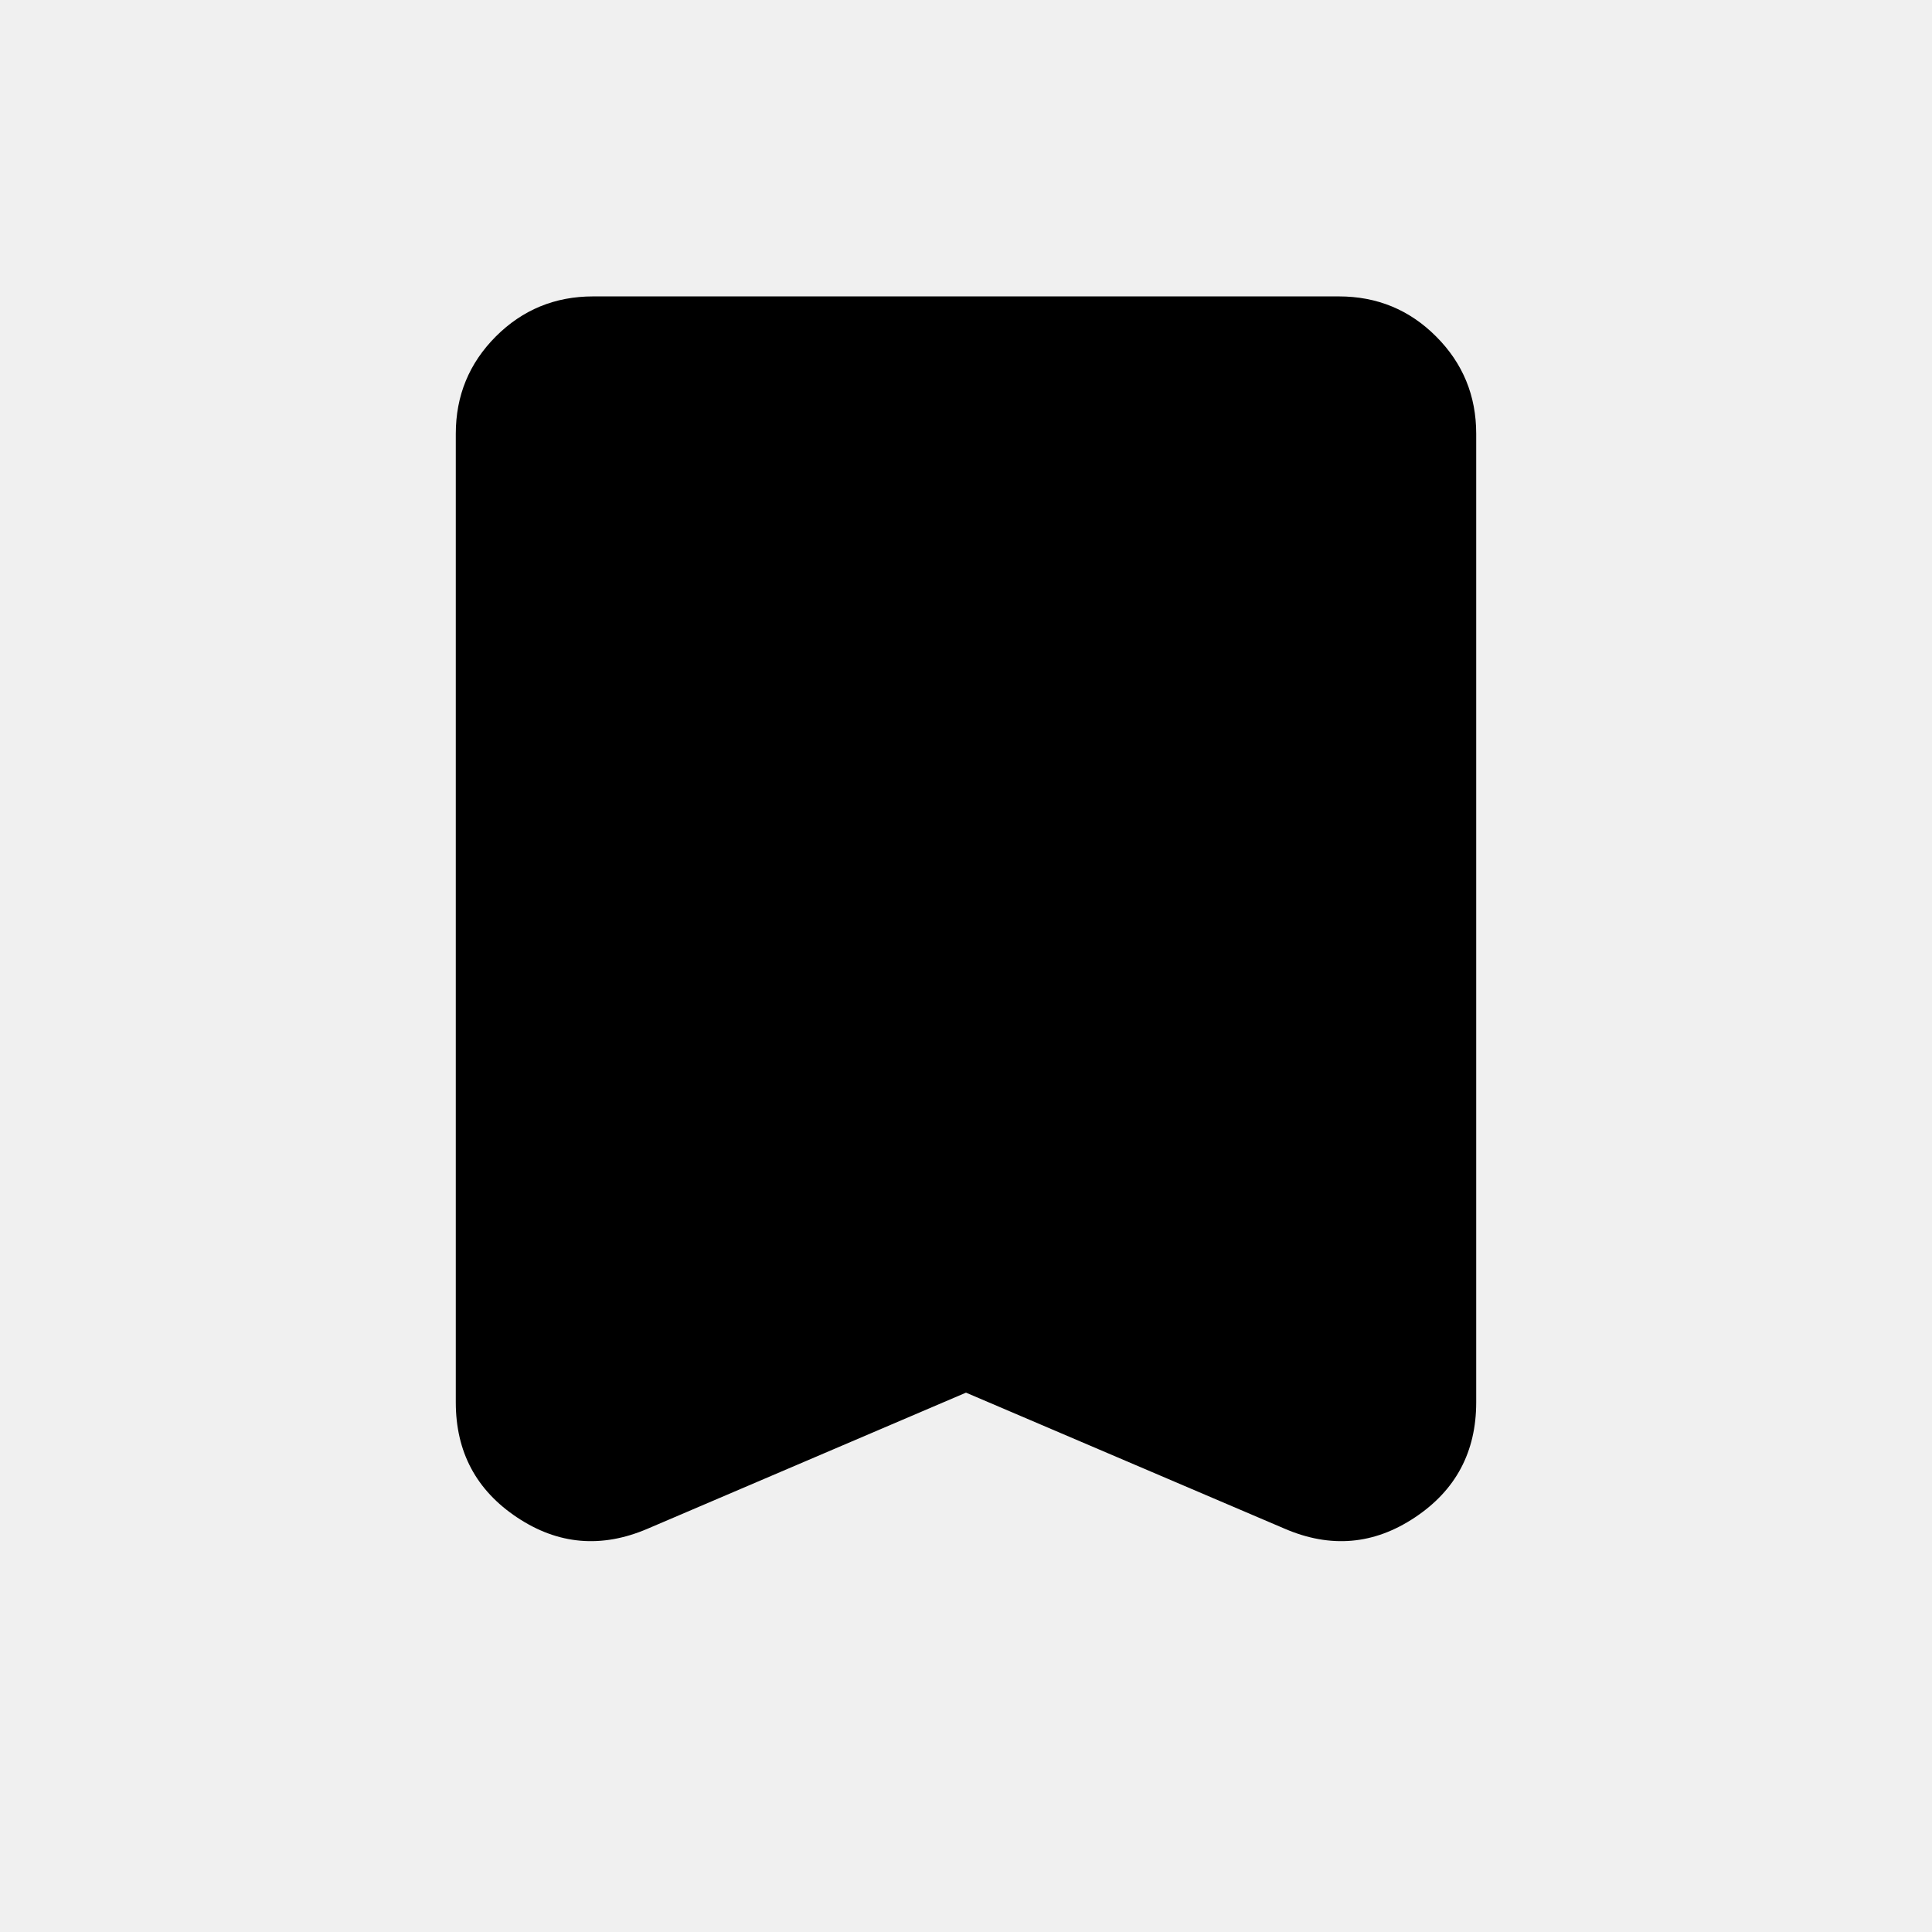
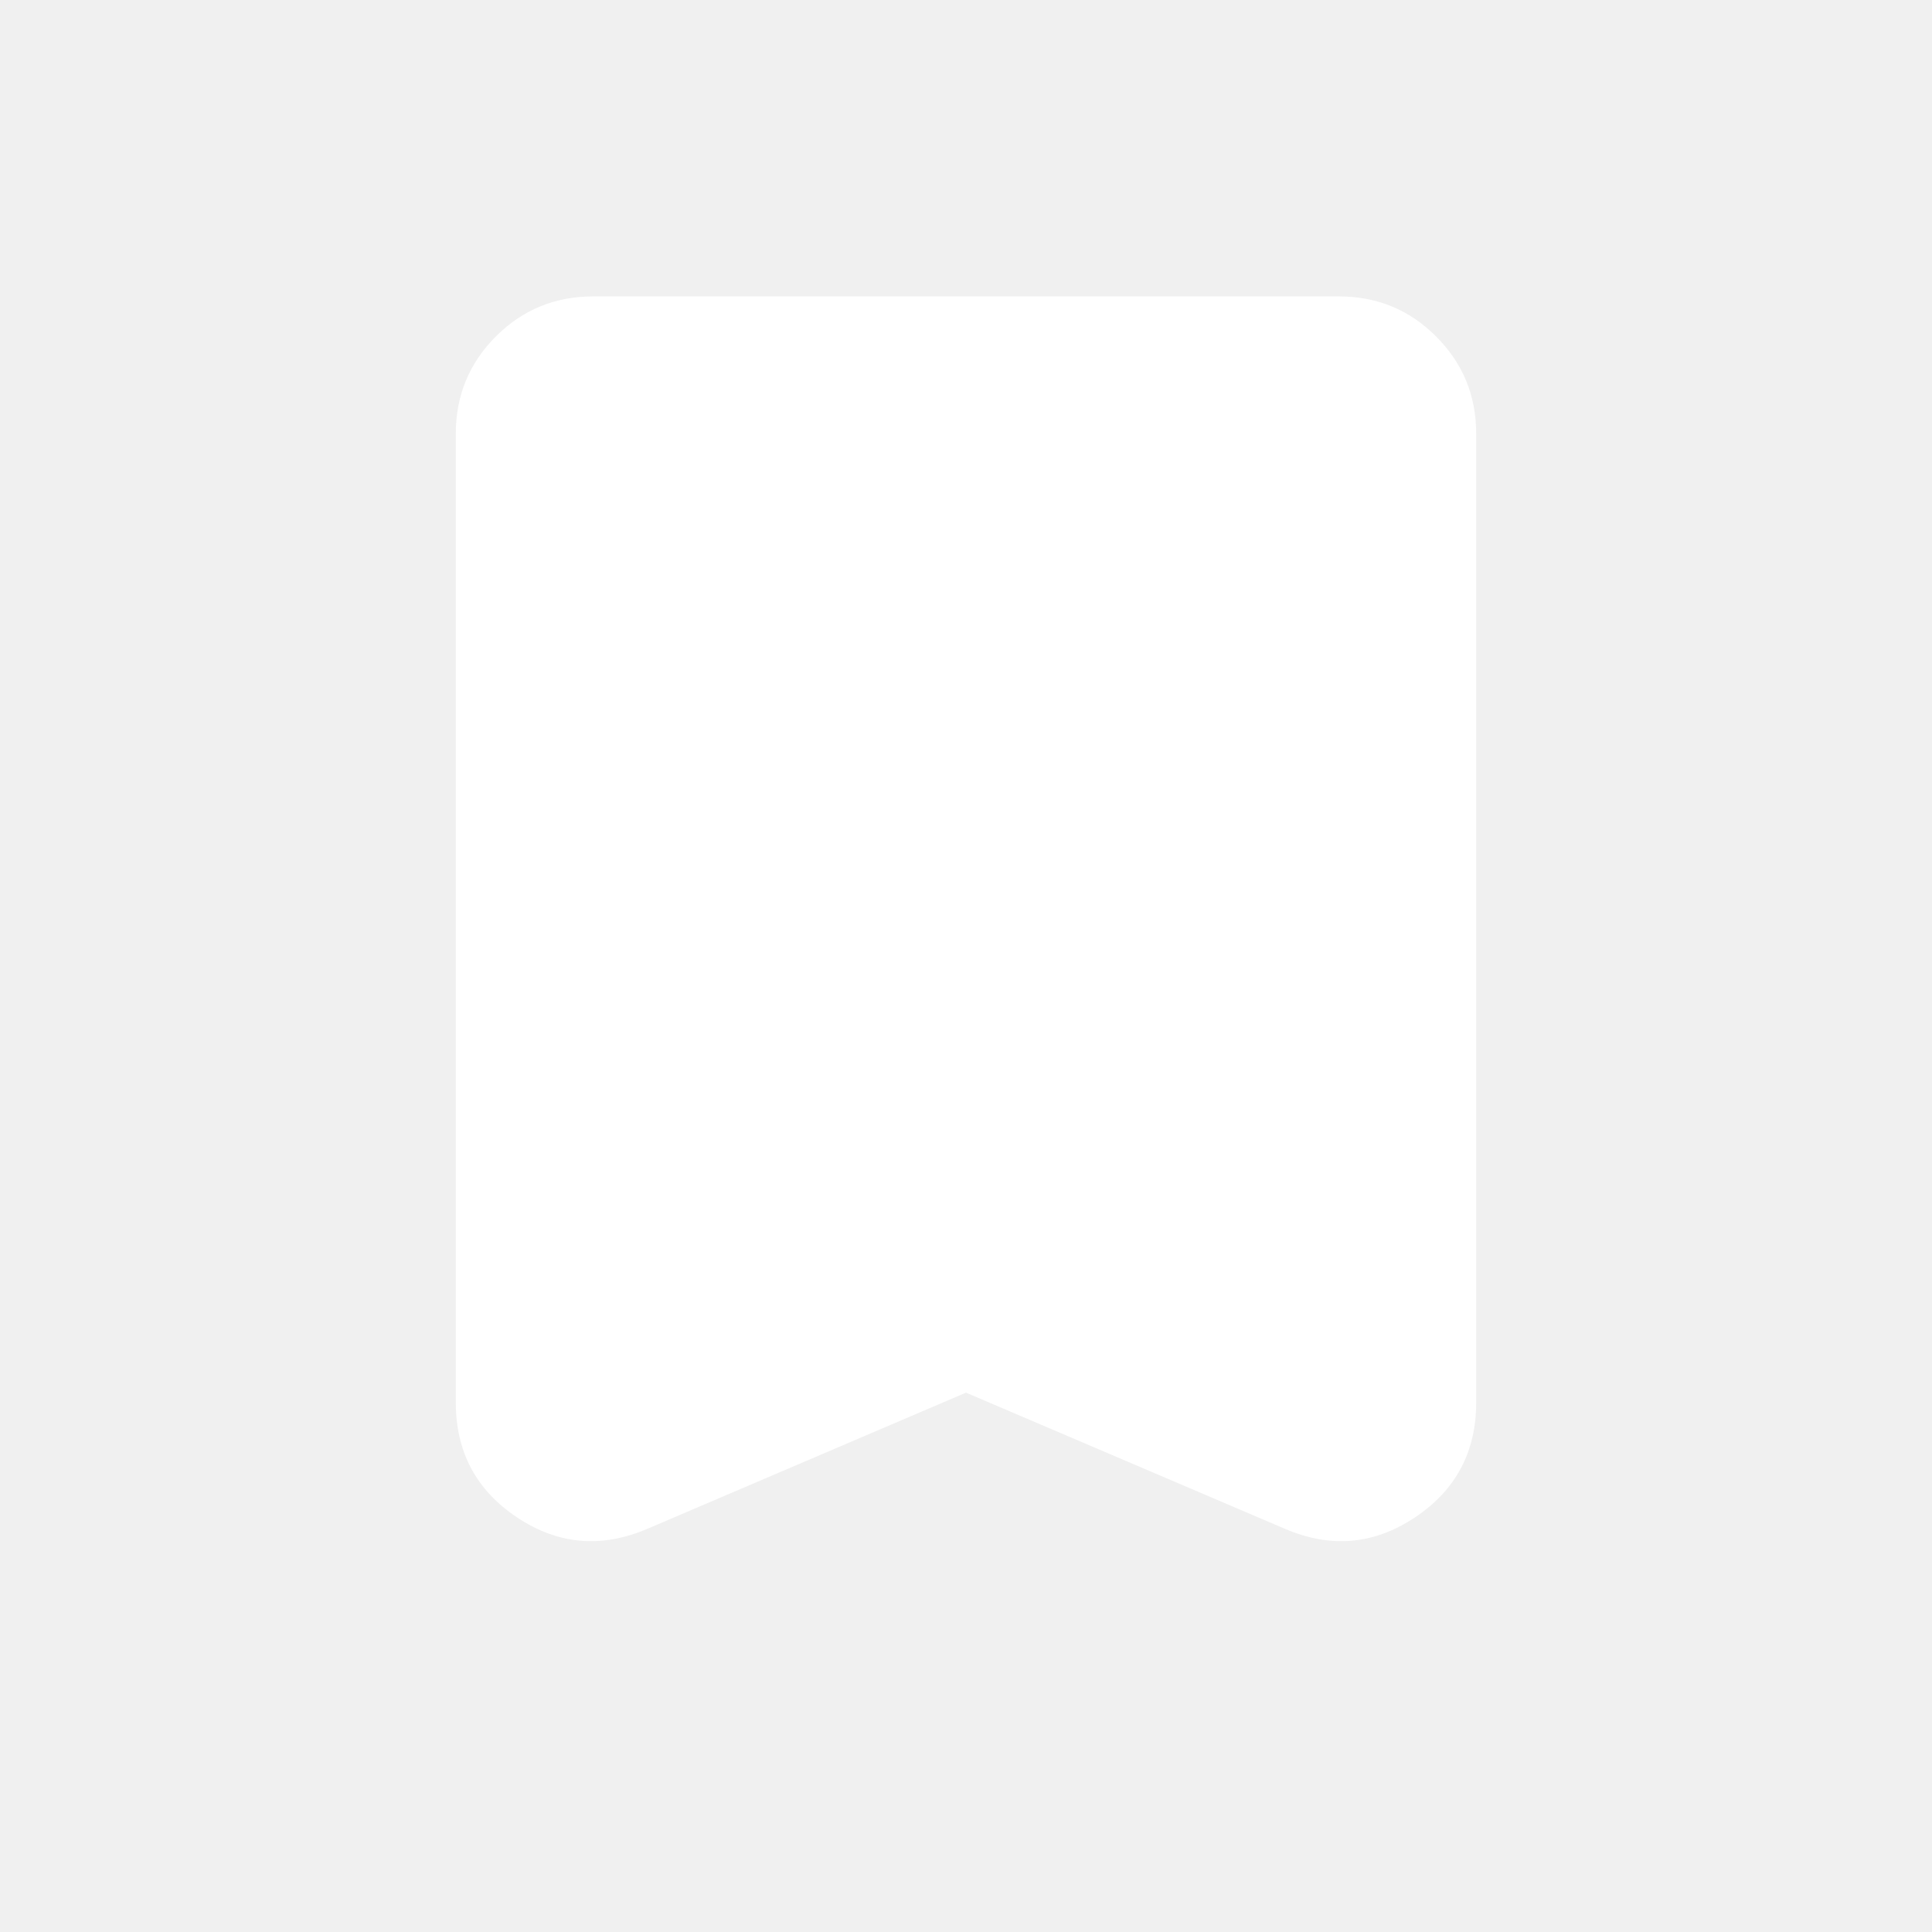
<svg xmlns="http://www.w3.org/2000/svg" width="24" height="24" viewBox="0 0 24 24" fill="none">
-   <path d="M12 17.3L8.043 18.991C7.473 19.235 6.933 19.189 6.425 18.851C5.916 18.513 5.662 18.036 5.662 17.42V5.388C5.662 4.915 5.828 4.512 6.159 4.18C6.491 3.848 6.894 3.682 7.368 3.682H16.632C17.106 3.682 17.509 3.848 17.84 4.18C18.172 4.512 18.338 4.915 18.338 5.388V17.42C18.338 18.036 18.084 18.513 17.575 18.851C17.067 19.189 16.529 19.235 15.961 18.991L12 17.3Z" fill="black" />
+   <path d="M12 17.3L8.043 18.991C7.473 19.235 6.933 19.189 6.425 18.851C5.916 18.513 5.662 18.036 5.662 17.42V5.388C5.662 4.915 5.828 4.512 6.159 4.18C6.491 3.848 6.894 3.682 7.368 3.682H16.632C17.106 3.682 17.509 3.848 17.84 4.18C18.172 4.512 18.338 4.915 18.338 5.388V17.42C18.338 18.036 18.084 18.513 17.575 18.851C17.067 19.189 16.529 19.235 15.961 18.991L12 17.3Z" fill="white" />
</svg>
